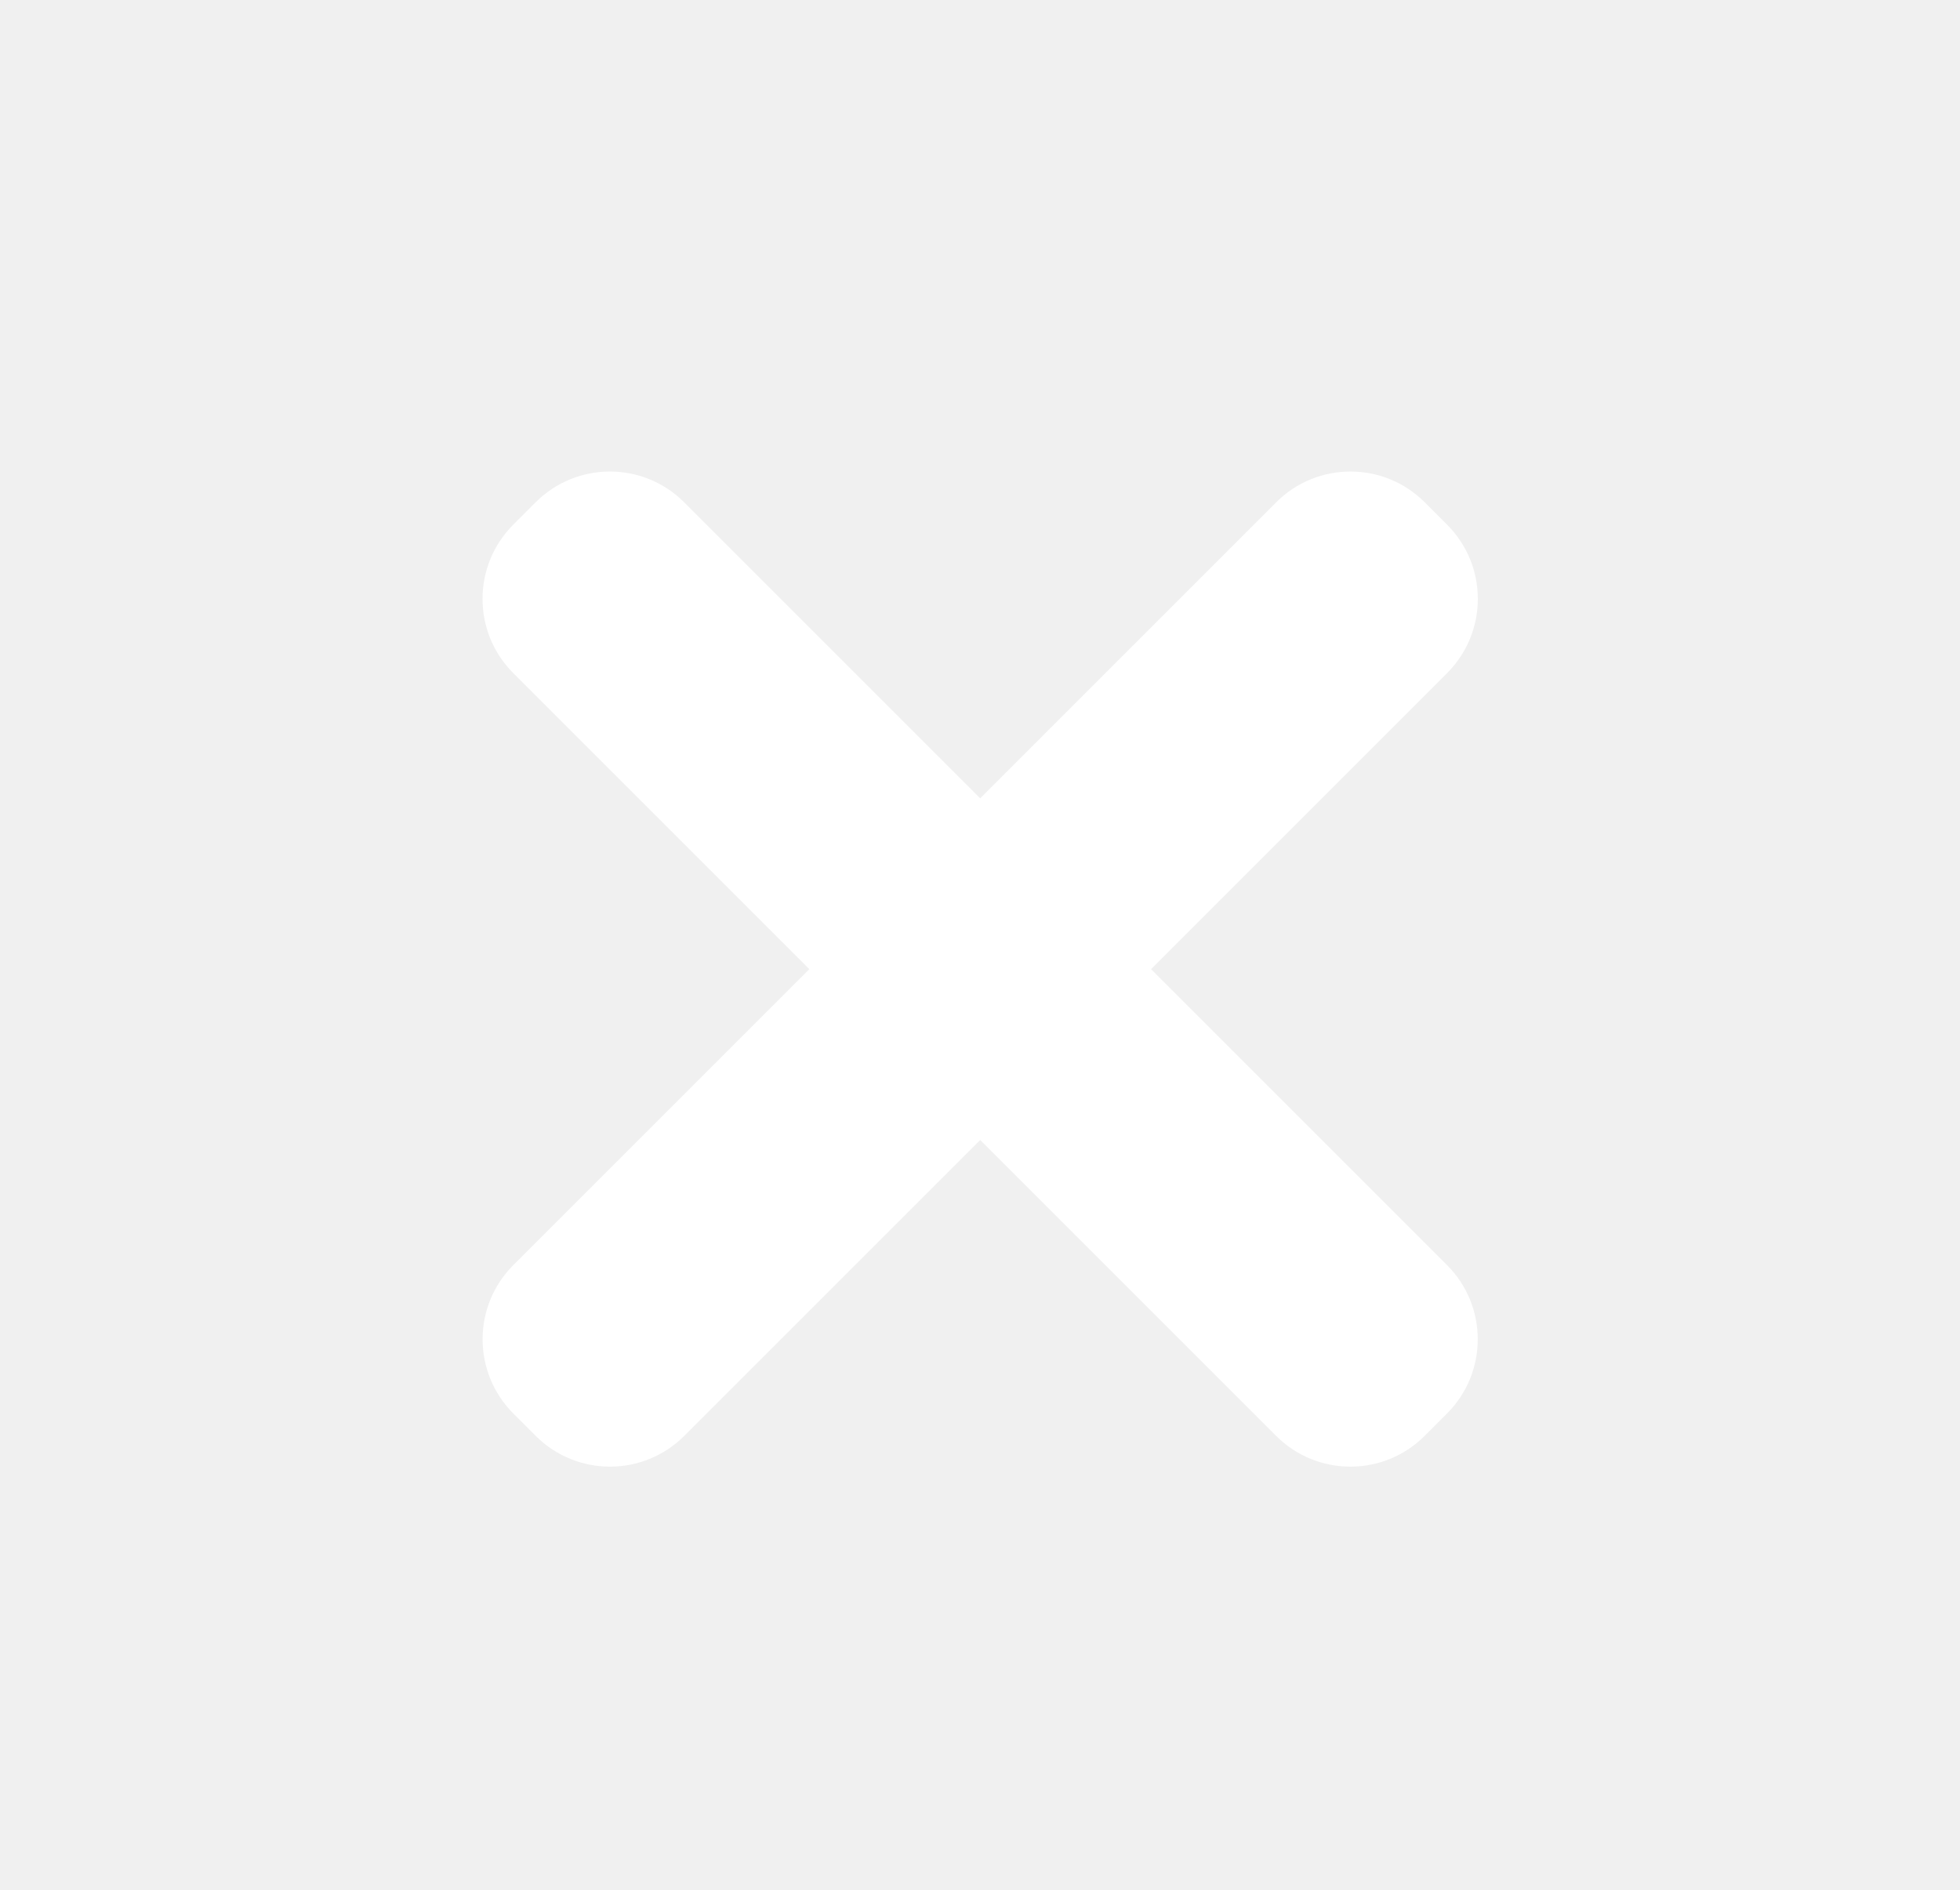
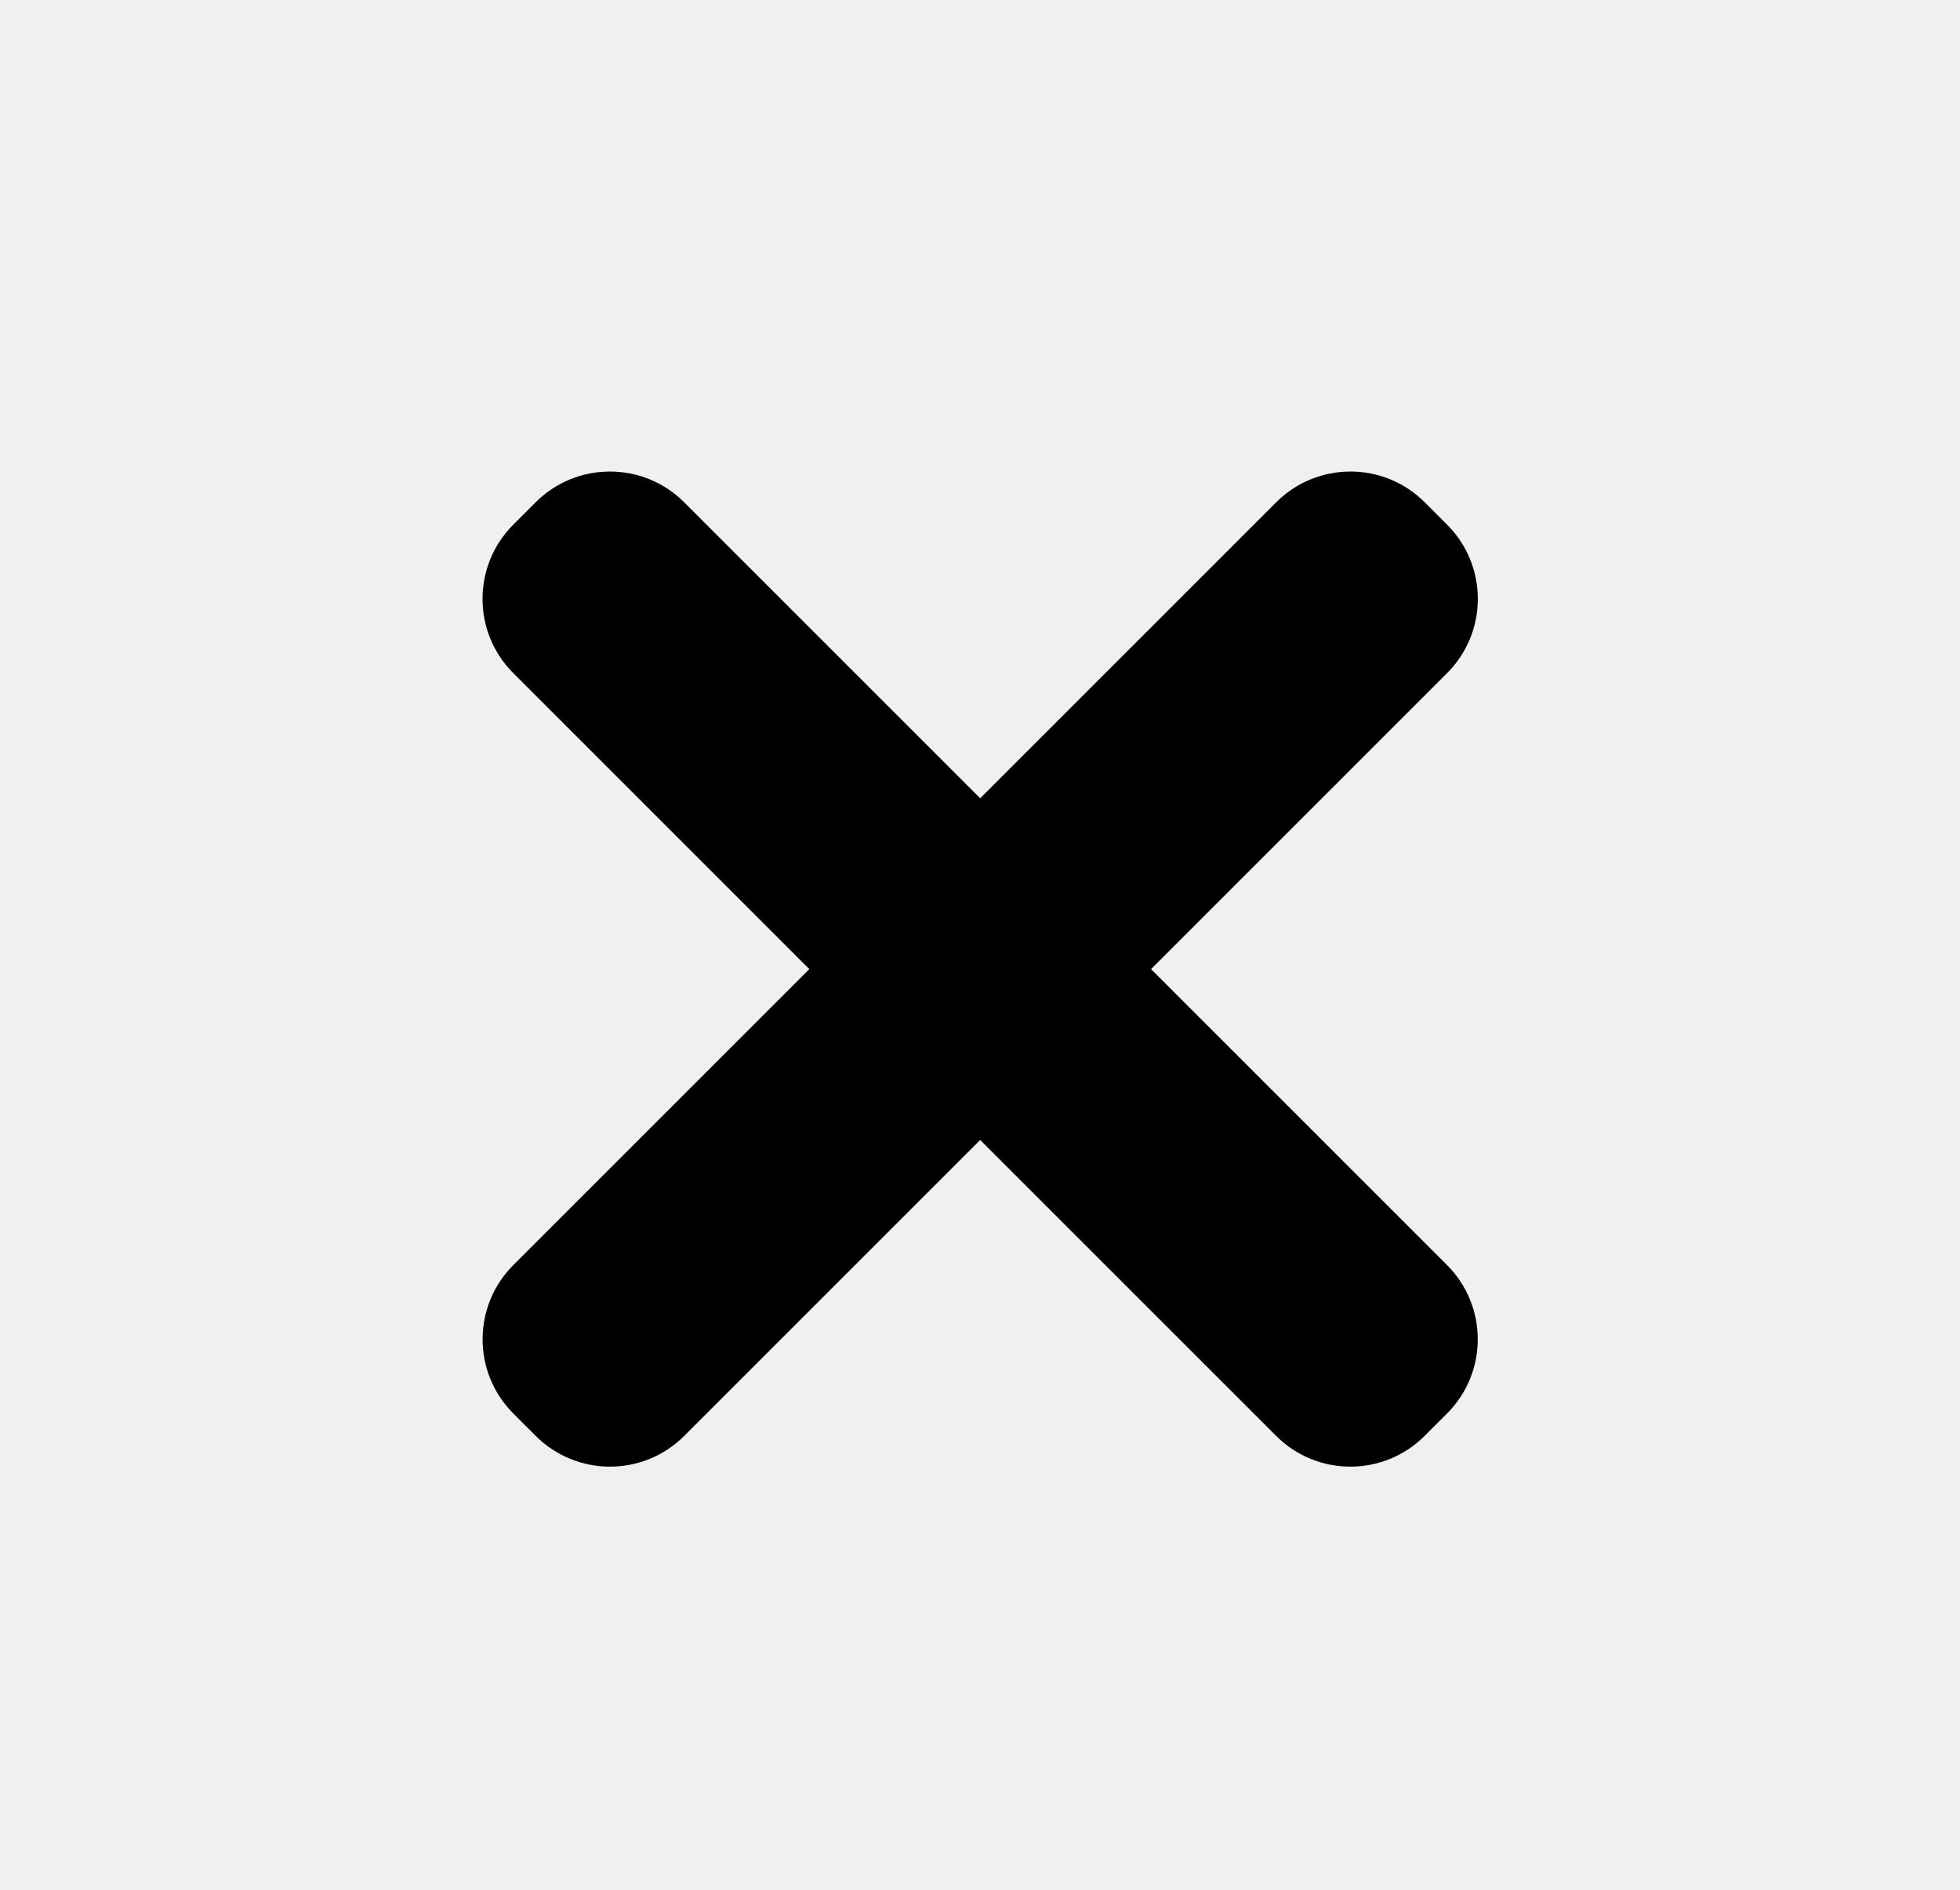
<svg xmlns="http://www.w3.org/2000/svg" width="28" height="27" viewBox="0 0 28 27" fill="none">
-   <rect x="8.713" y="6.116" width="18.412" height="3.452" rx="1.5" transform="rotate(45 8.71338 6.11572)" fill="white" />
-   <rect x="6.273" y="19.135" width="18.412" height="3.452" rx="1.5" transform="rotate(-45 6.27295 19.135)" fill="white" />
+   <rect x="8.713" y="6.116" width="18.412" height="3.452" rx="1.5" transform="rotate(45 8.71338 6.11572)" fill="currentColor" />
+   <rect x="6.273" y="19.135" width="18.412" height="3.452" rx="1.5" transform="rotate(-45 6.27295 19.135)" fill="currentColor" />
</svg>
